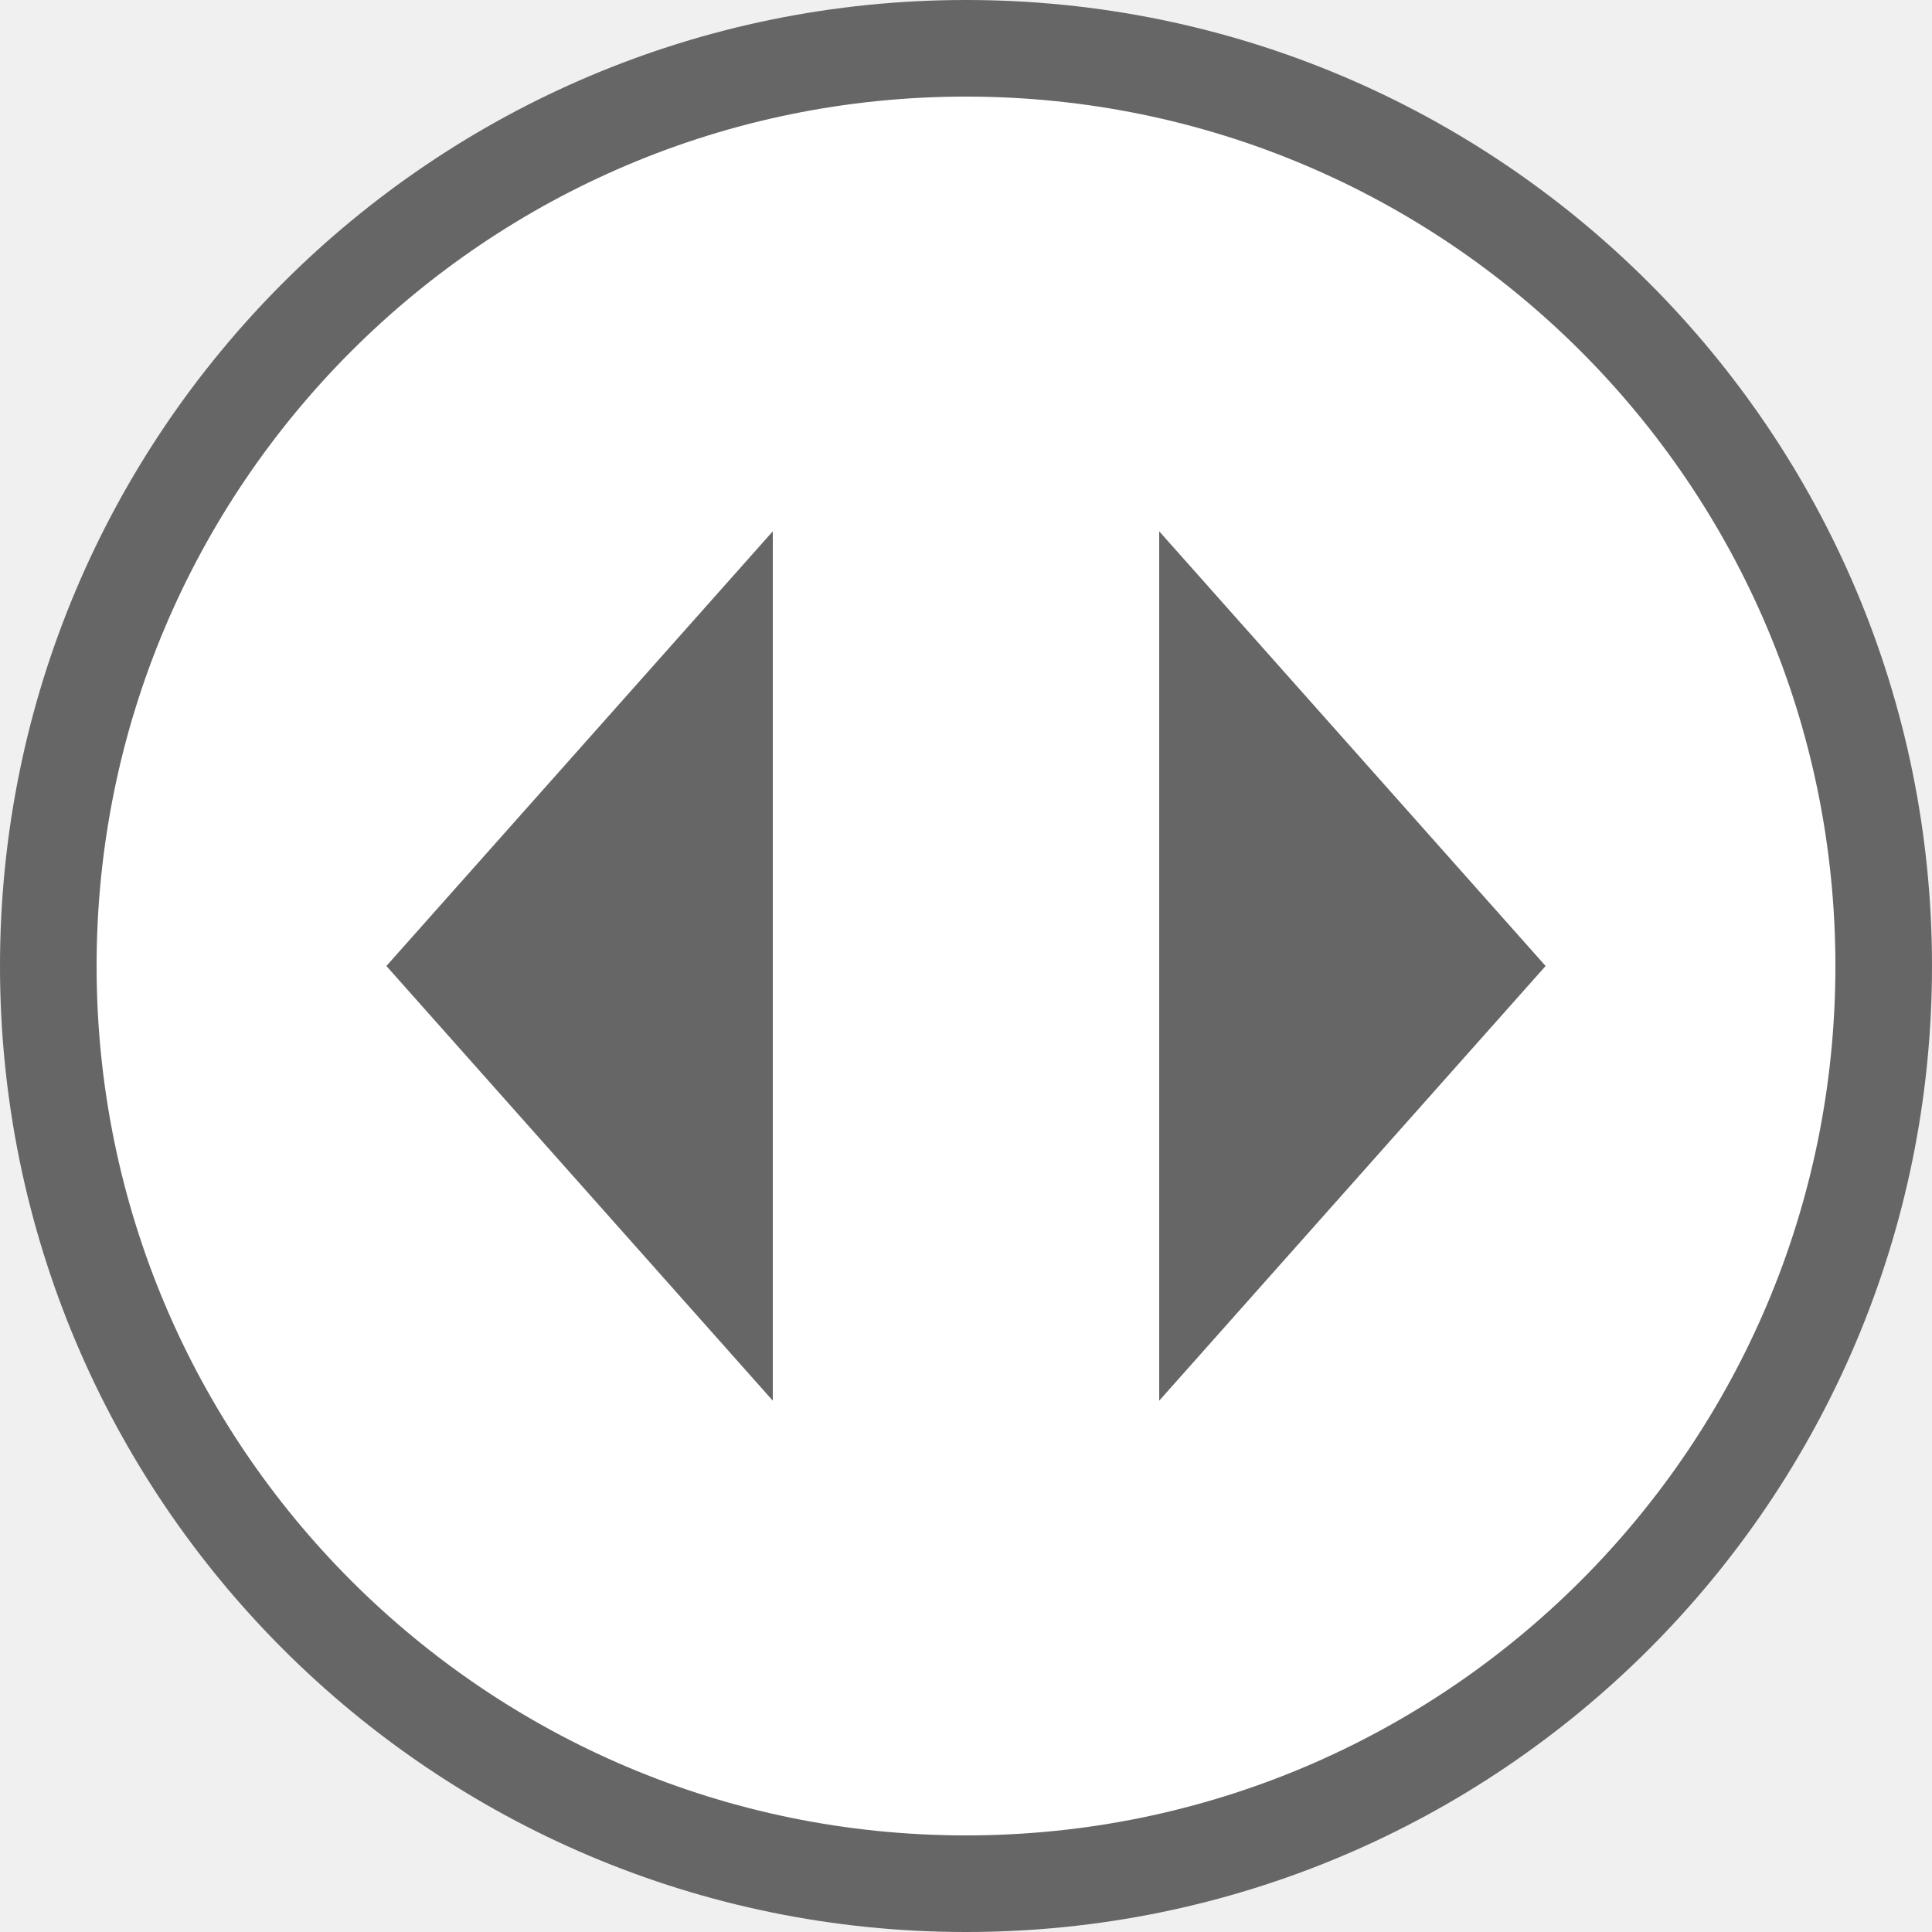
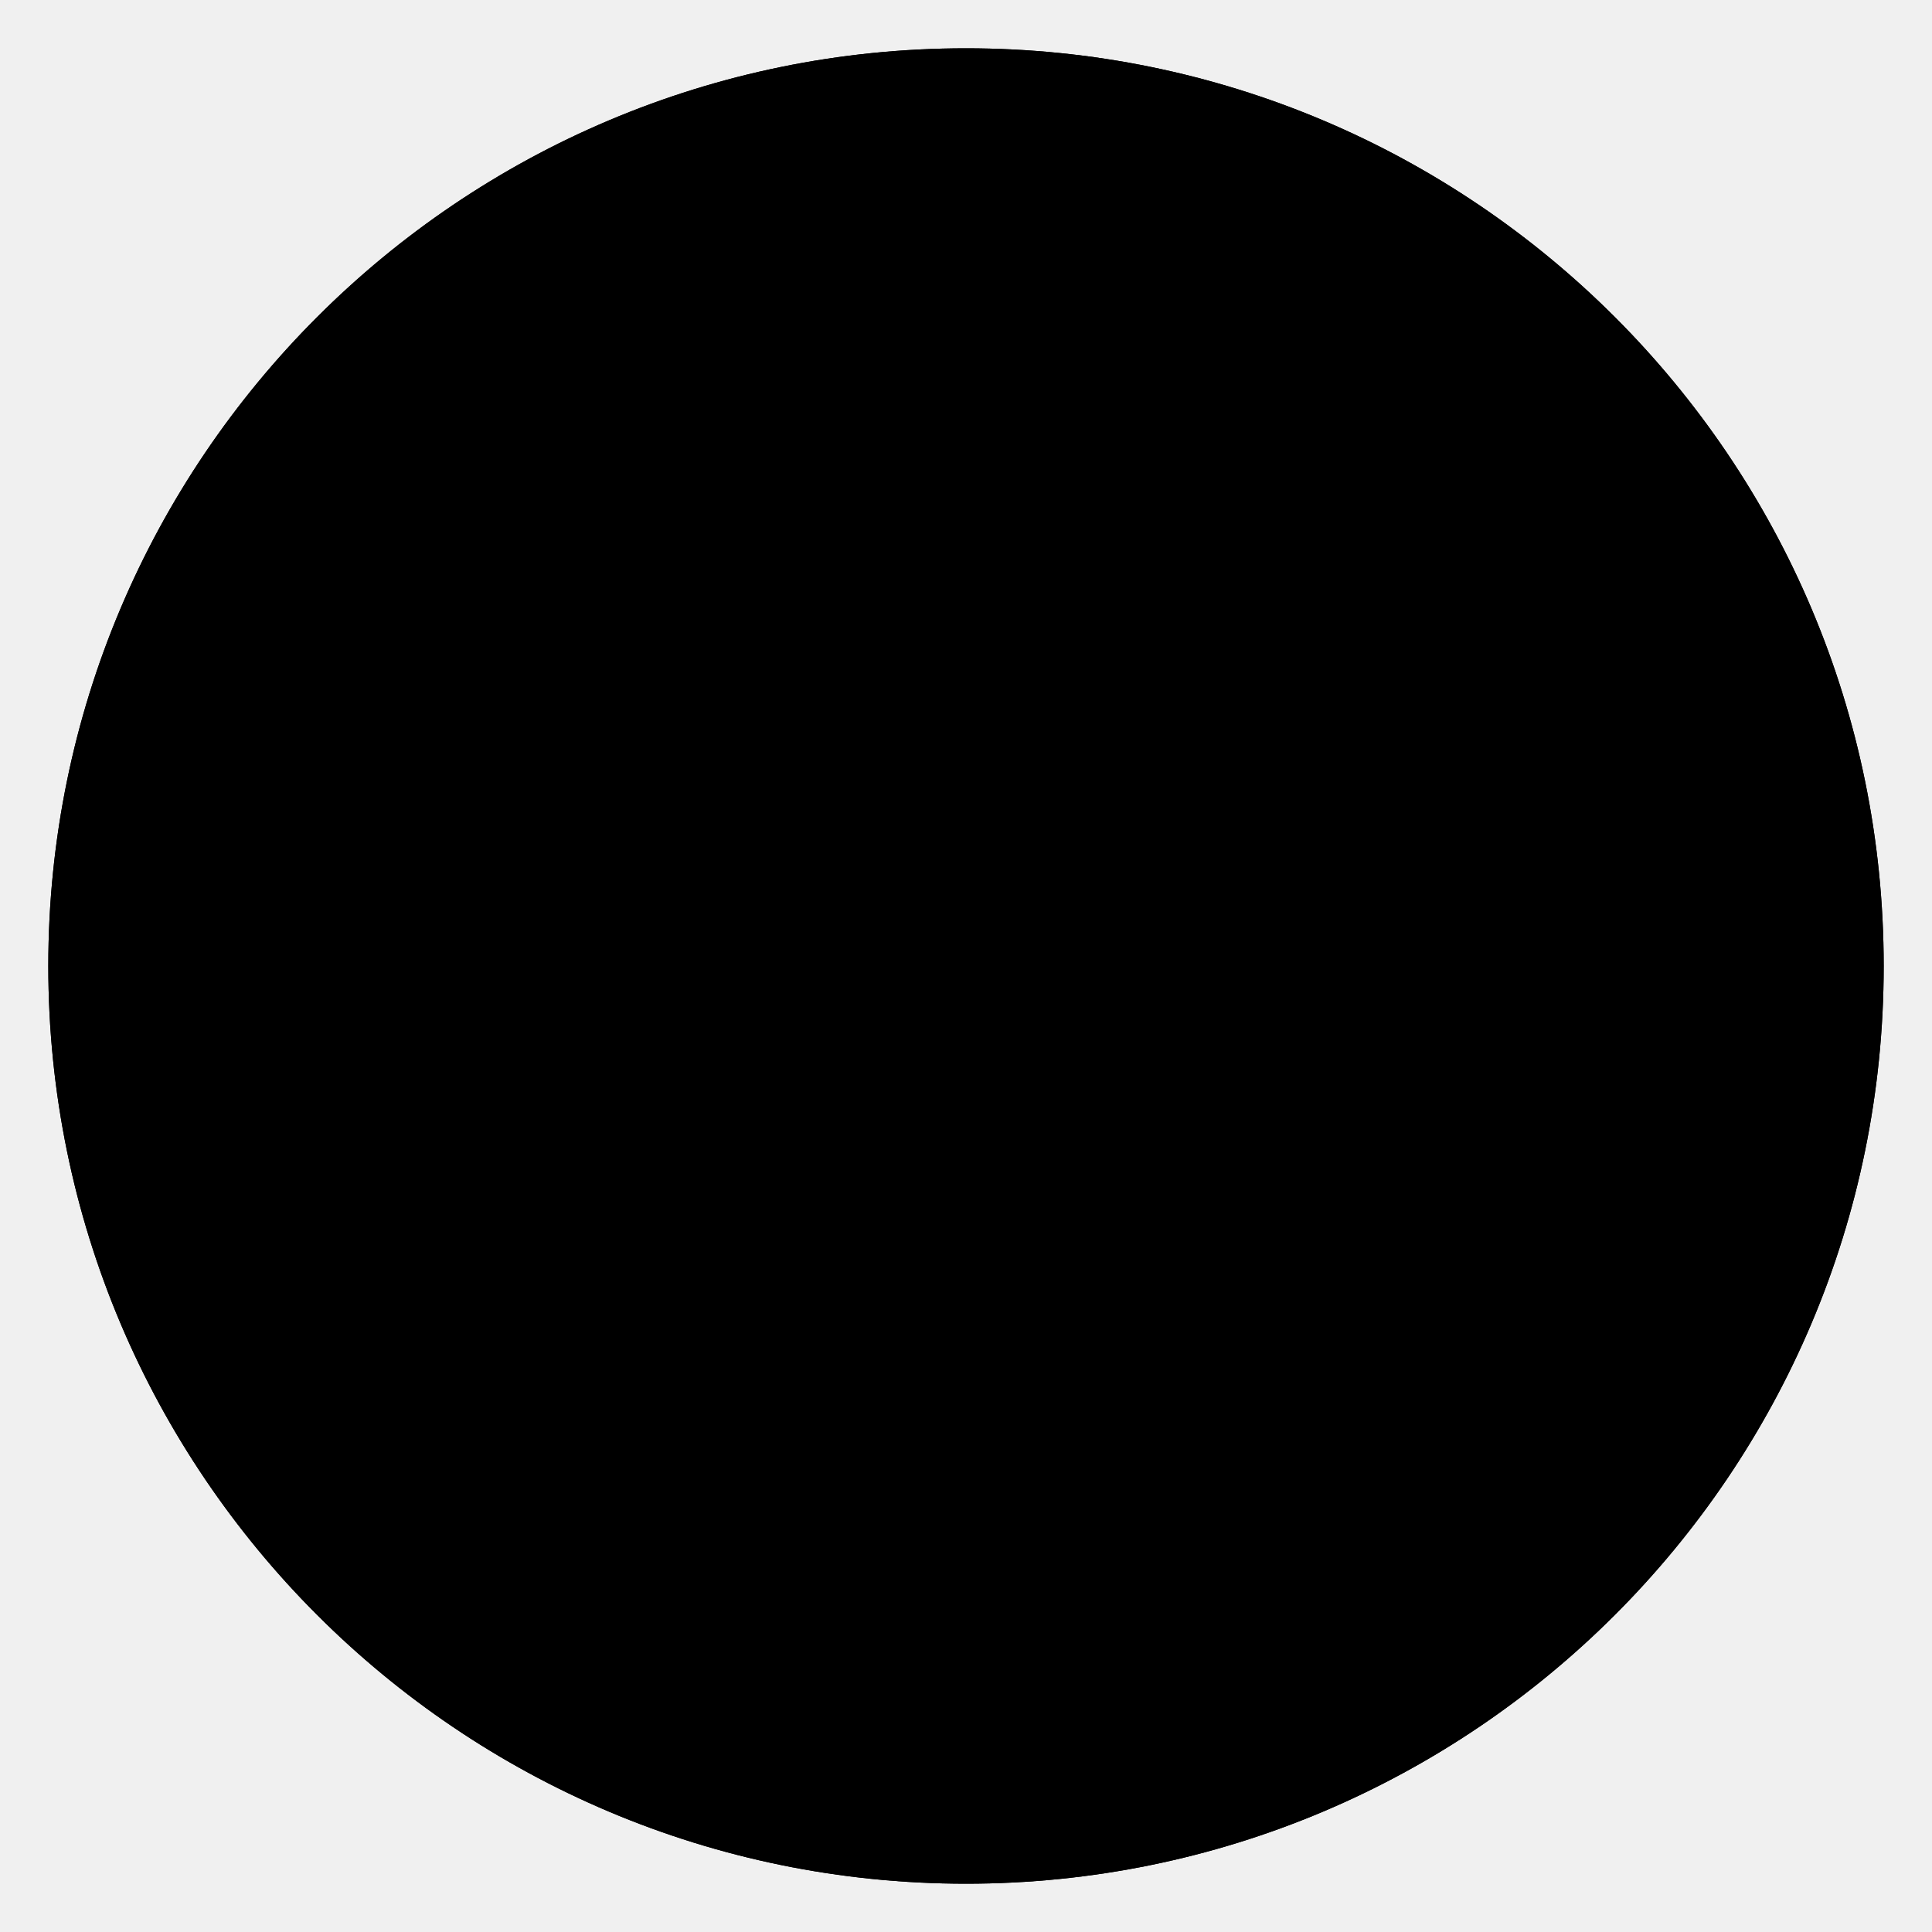
- <svg xmlns="http://www.w3.org/2000/svg" viewBox="0 0 40 40" fill="none">
-   <rect x="1" y="1" width="38" height="38" rx="19" fill="#fff" />
-   <rect x="1" y="1" width="38" height="38" rx="19" stroke="#666" stroke-width="2" />
-   <path d="m16 11-8 9 8 9v-18Zm16 9-8-9v18l8-9Z" fill="#666" />
+ <svg xmlns="http://www.w3.org/2000/svg" viewBox="0 0 40 40">
+   <rect x="1" y="1" width="38" height="38" rx="19" />
+   <rect x="1" y="1" width="38" height="38" rx="19" stroke-width="2" />
+   <path d="m16 11-8 9 8 9v-18Zm16 9-8-9v18l8-9Z" />
</svg>
